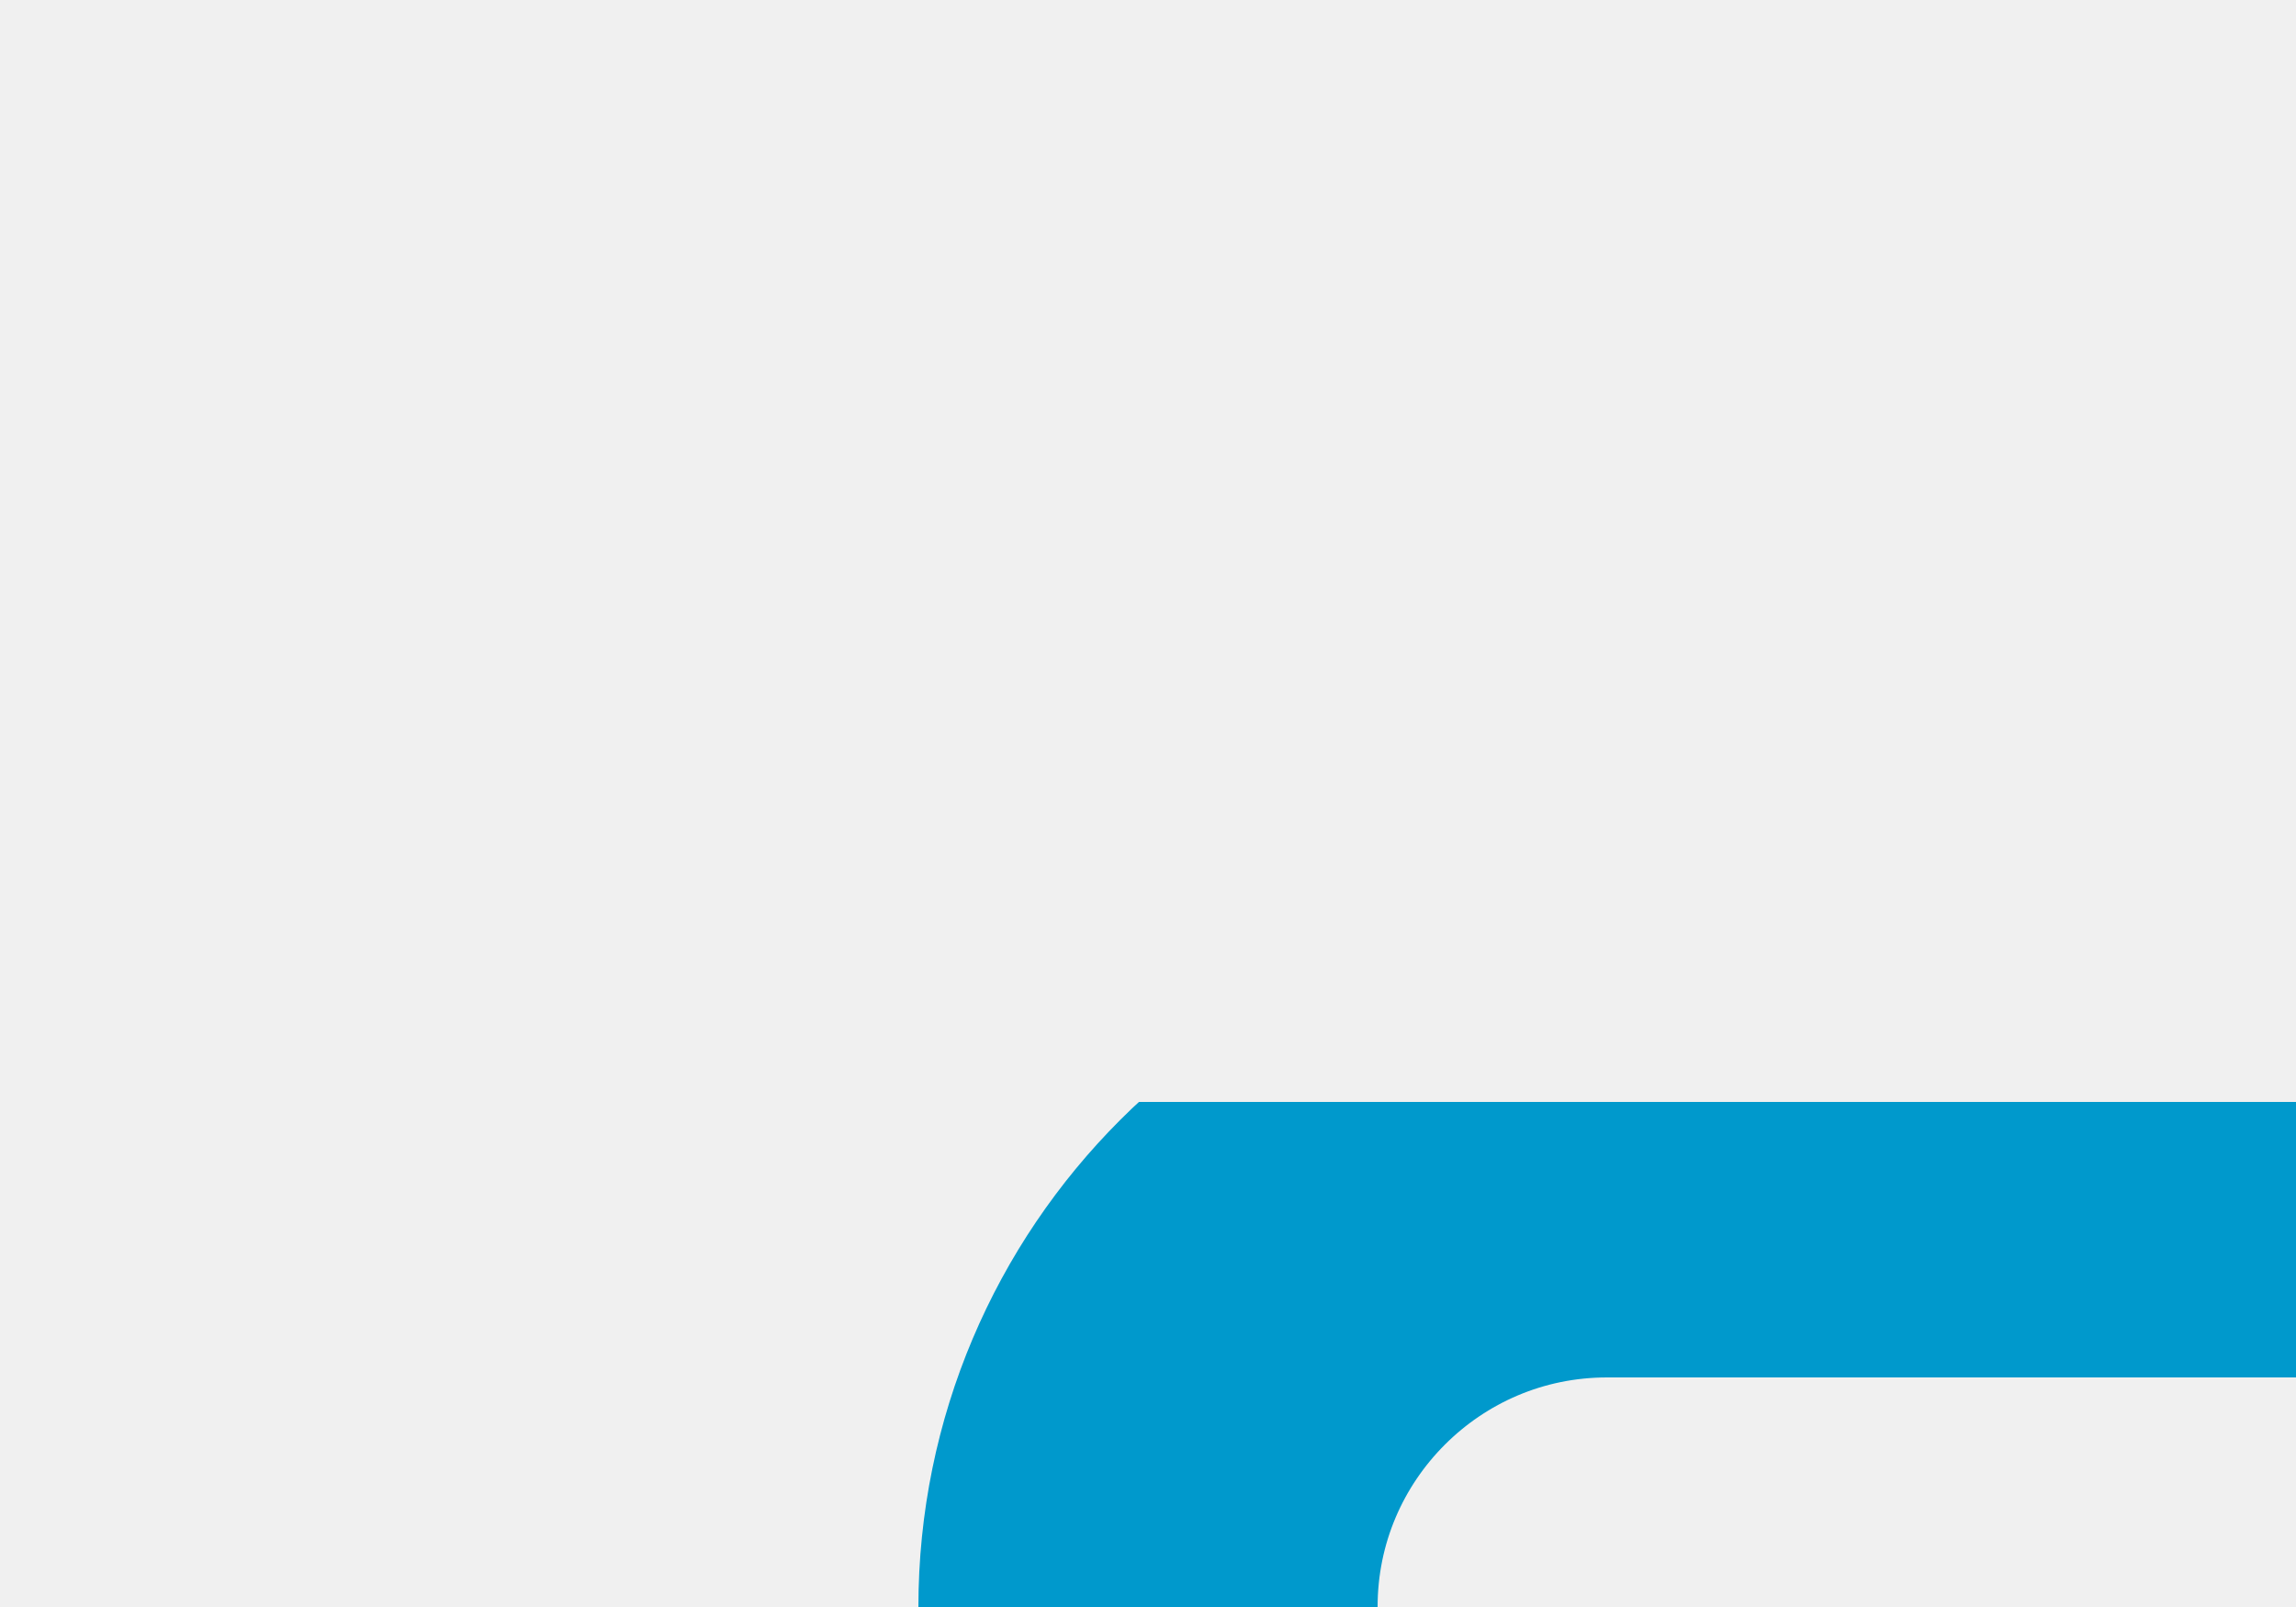
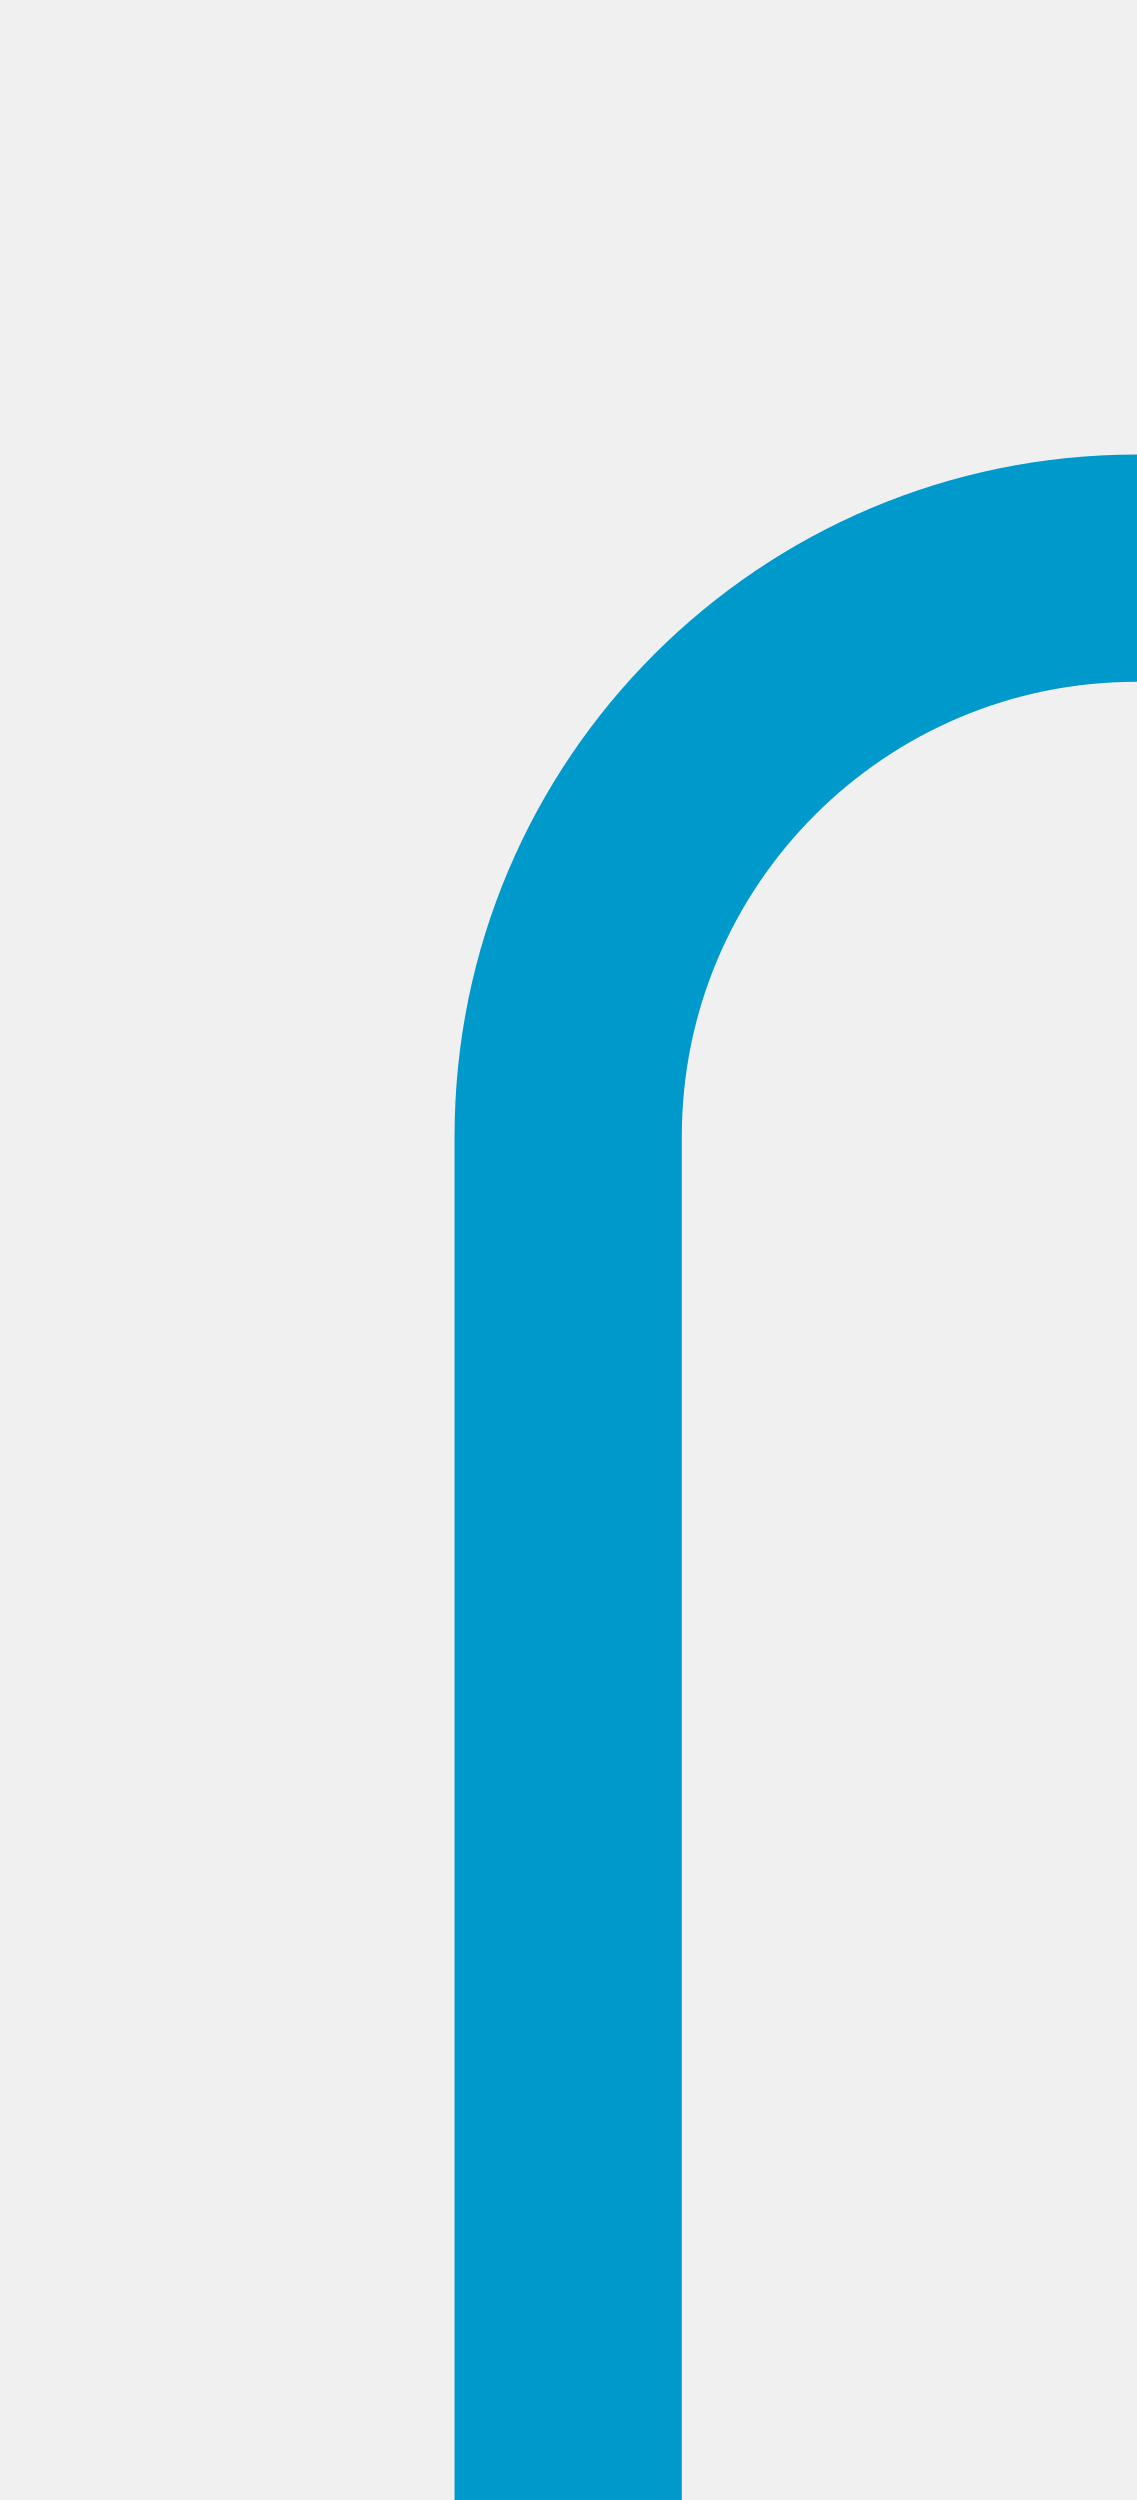
- <svg xmlns="http://www.w3.org/2000/svg" version="1.1" width="10px" height="7px" preserveAspectRatio="xMinYMid meet" viewBox="1285 207  10 5">
+ <svg xmlns="http://www.w3.org/2000/svg" version="1.1" width="10px" height="22px" preserveAspectRatio="xMidYMin meet" viewBox="1124 180  8 22">
  <defs>
-     <mask fill="white" id="clip1">
-       <path d="M 1411.5 197  L 1484.5 197  L 1484.5 225  L 1411.5 225  Z M 1287 197  L 1617 197  L 1617 225  L 1287 225  Z " fill-rule="evenodd" />
+     <mask fill="white" id="clip126">
+       <path d="M 1335.5 171  L 1408.5 171  L 1408.5 199  L 1335.5 199  Z M 1125 171  L 1617 171  L 1617 221  L 1125 221  Z " fill-rule="evenodd" />
    </mask>
  </defs>
-   <path d="M 1290 213  A 2 2 0 0 1 1292 211 L 1605 211  " stroke-width="2" stroke="#0099cc" fill="none" mask="url(#clip1)" />
-   <path d="M 1599.893 206.707  L 1604.186 211  L 1599.893 215.293  L 1601.307 216.707  L 1606.307 211.707  L 1607.014 211  L 1606.307 210.293  L 1601.307 205.293  L 1599.893 206.707  Z " fill-rule="nonzero" fill="#0099cc" stroke="none" mask="url(#clip1)" />
+   <path d="M 1128 202  L 1128 190  A 5 5 0 0 1 1133 185 L 1592 185  A 5 5 0 0 1 1597 190 L 1597 206  A 5 5 0 0 0 1602 211 L 1605 211  " stroke-width="2" stroke="#0099cc" fill="none" mask="url(#clip126)" />
+   <path d="M 1599.893 206.707  L 1604.186 211  L 1599.893 215.293  L 1601.307 216.707  L 1606.307 211.707  L 1607.014 211  L 1606.307 210.293  L 1601.307 205.293  L 1599.893 206.707  Z " fill-rule="nonzero" fill="#0099cc" stroke="none" mask="url(#clip126)" />
</svg>
